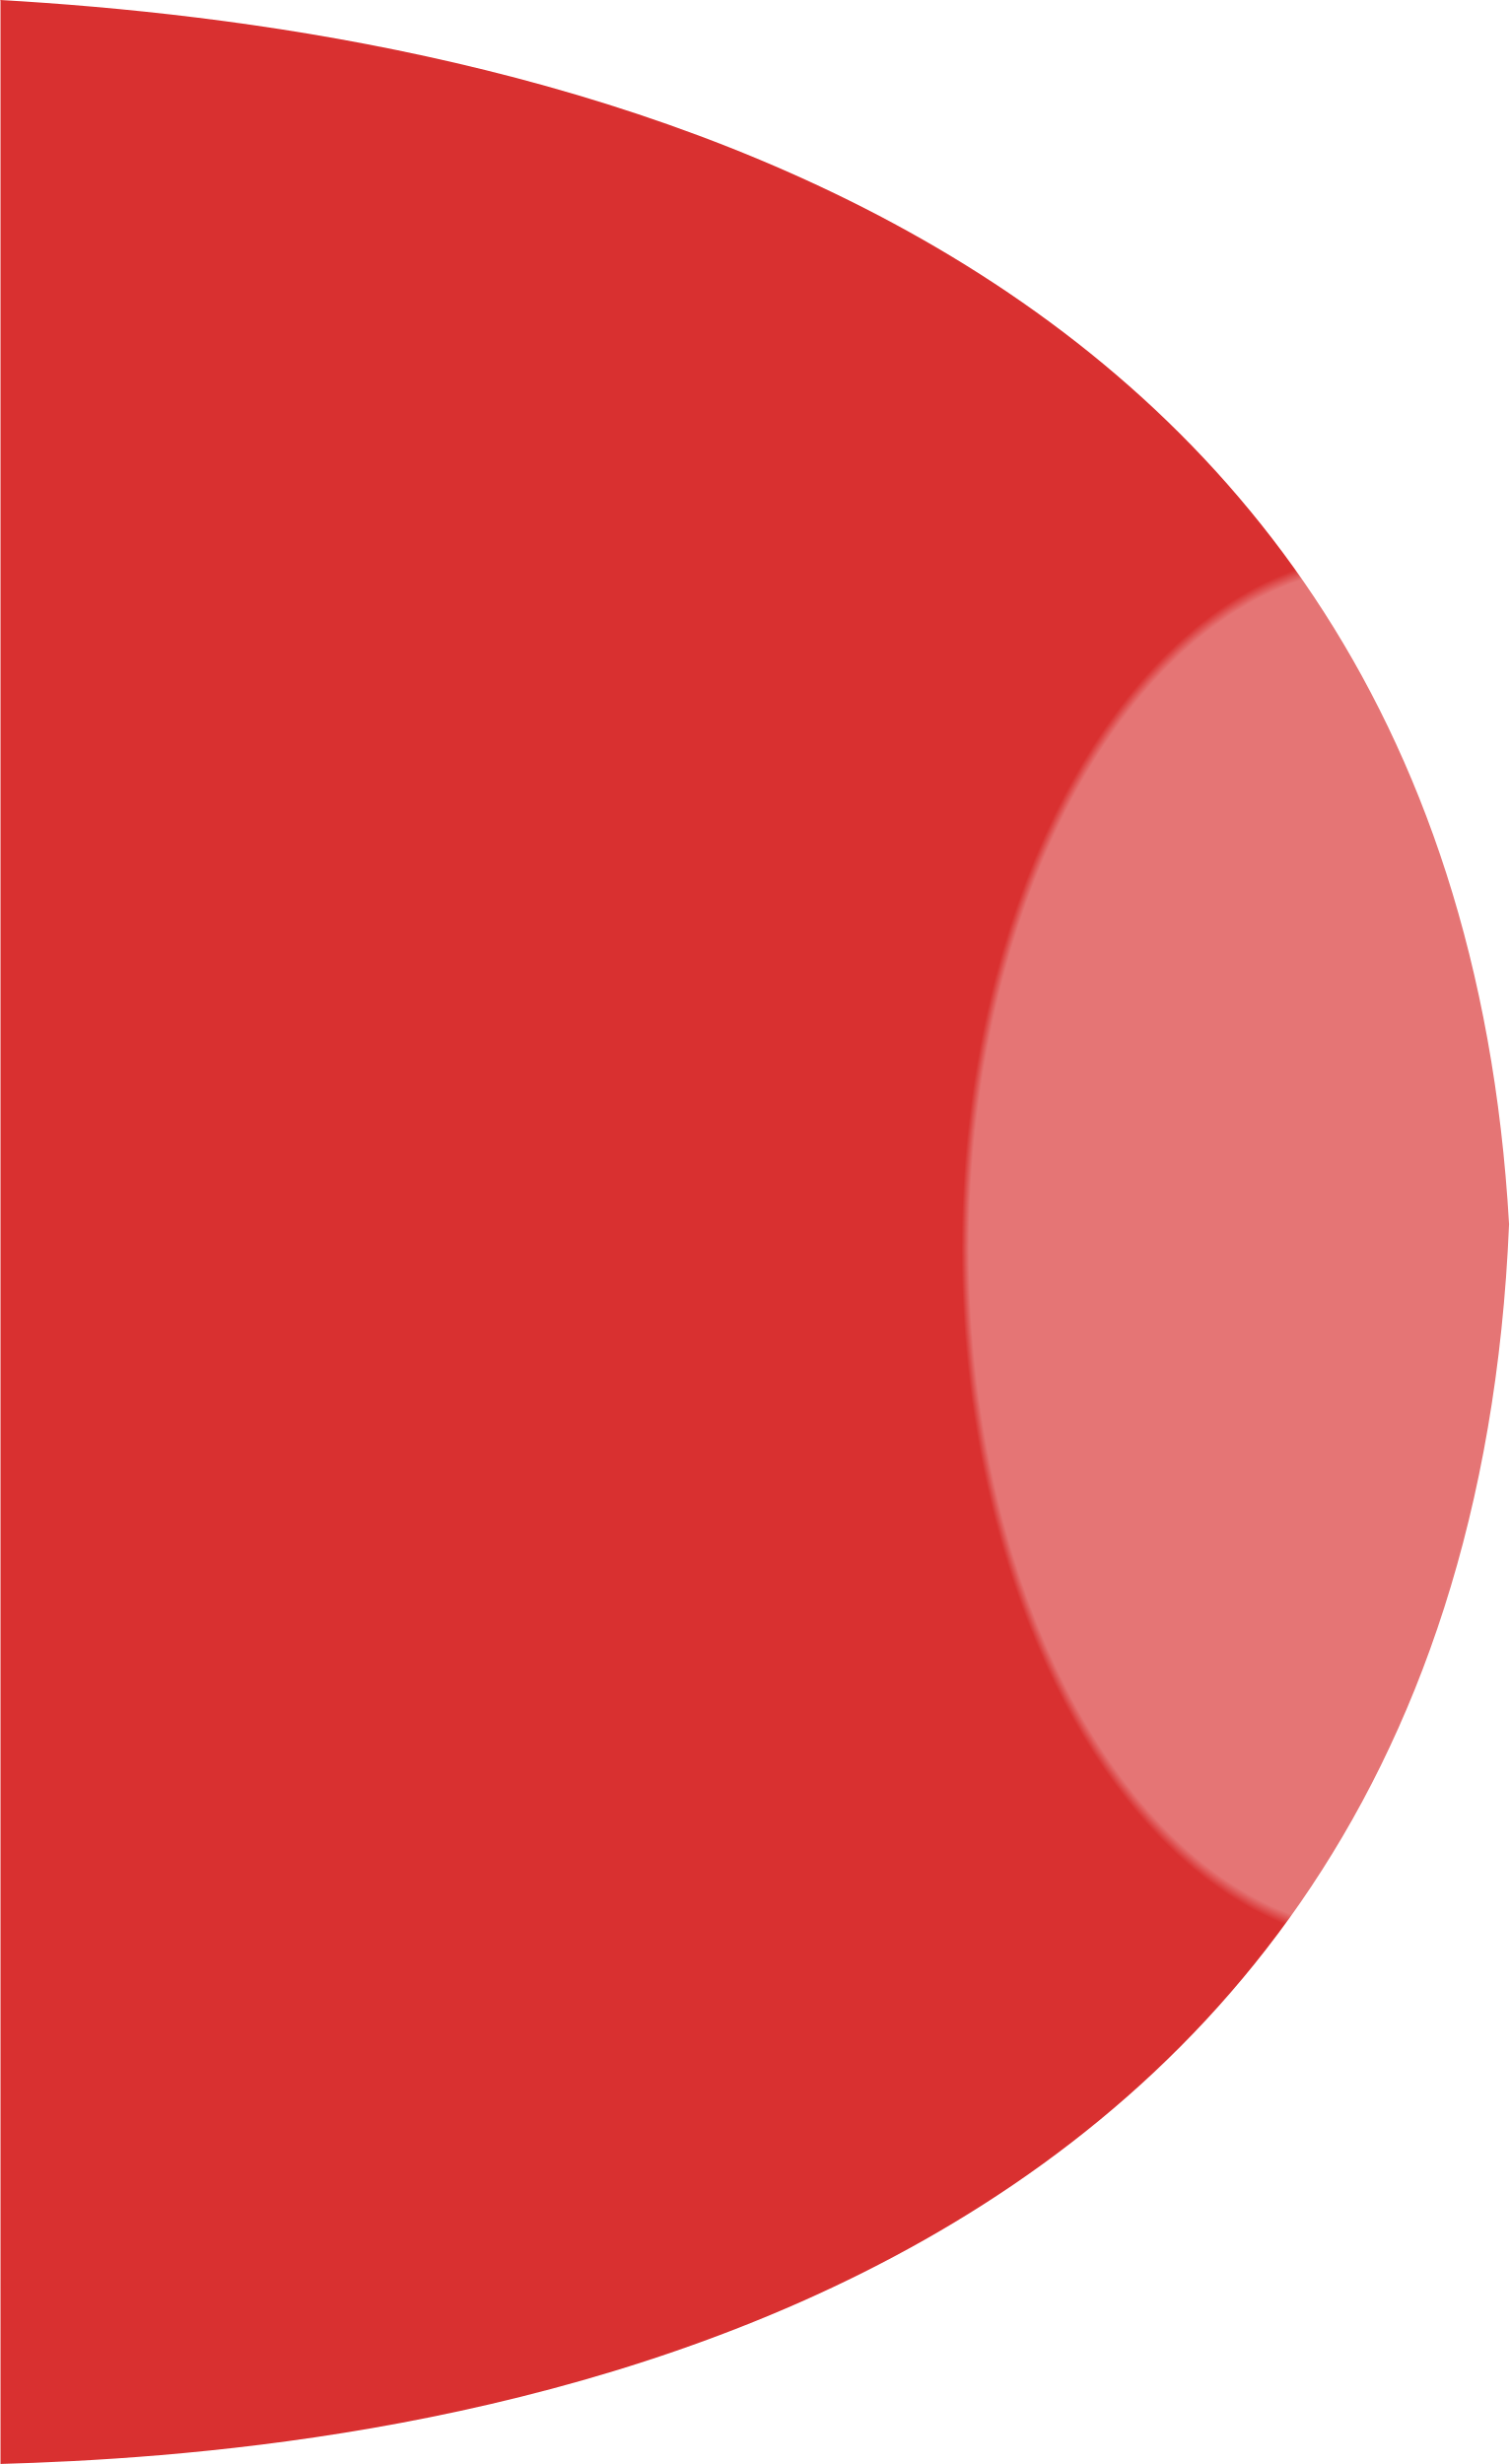
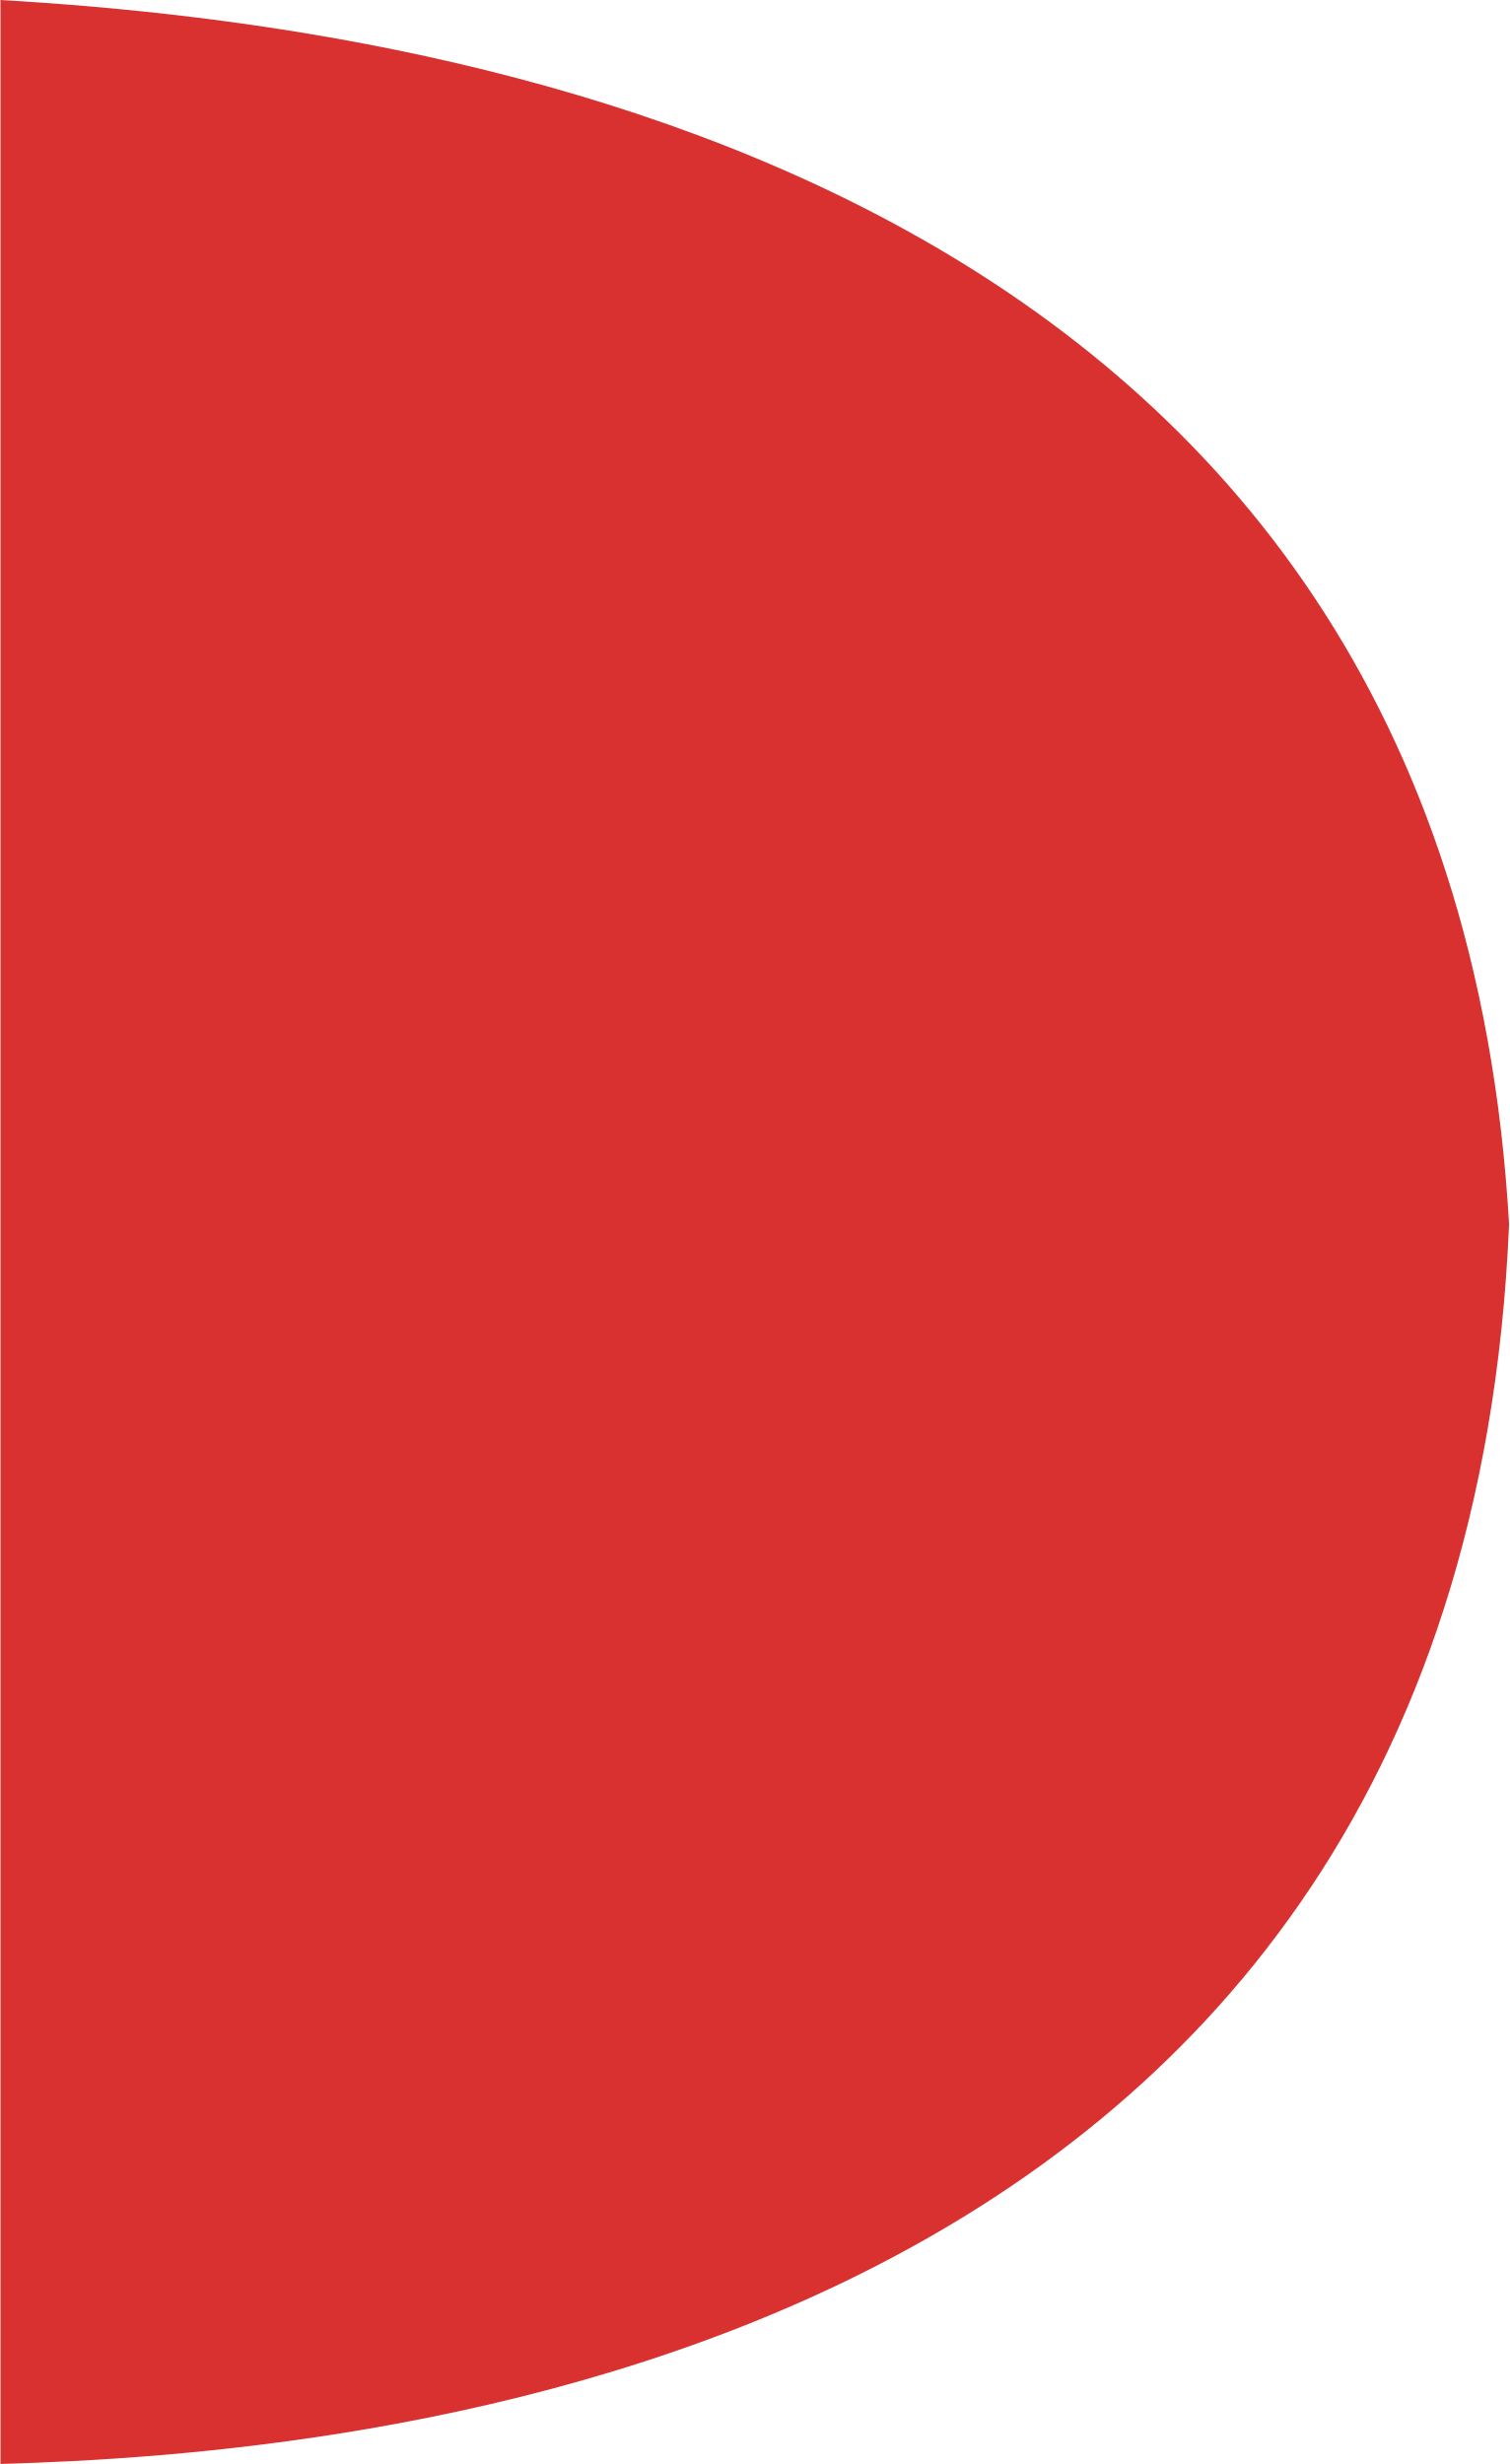
<svg xmlns="http://www.w3.org/2000/svg" xmlns:xlink="http://www.w3.org/1999/xlink" width="11.753" height="19.191" viewBox="0 0 3.11 5.078" version="1.1" id="svg3">
  <defs id="defs2">
    <radialGradient xlink:href="#a" id="b" cx="22.413" cy="11.56" fx="22.413" fy="11.56" r="1.554" gradientTransform="matrix(1,0,0,1.6334,-19.56,-16.30815)" gradientUnits="userSpaceOnUse" />
    <linearGradient id="a">
      <stop style="stop-color:#e57575;stop-opacity:1" offset=".551" id="stop1" />
      <stop style="stop-color:#d93030;stop-opacity:1" offset=".561" id="stop2" />
    </linearGradient>
  </defs>
-   <path style="fill:url(#b);stroke-width:0.265" d="M 10e-4,8.4955657e-4 V 5.078 c 0.697,-0.02 3.009,-0.181 3.109,-2.555 C 2.987,0.376 0.97,0.056 0,-1.5044343e-4 Z" id="path2" />
+   <path style="fill:#d93030;stroke-width:0.265;fill-opacity:1" d="M 10e-4,8.4955657e-4 V 5.078 c 0.697,-0.02 3.009,-0.181 3.109,-2.555 C 2.987,0.376 0.97,0.056 0,-1.5044343e-4 Z" id="path2" />
</svg>
